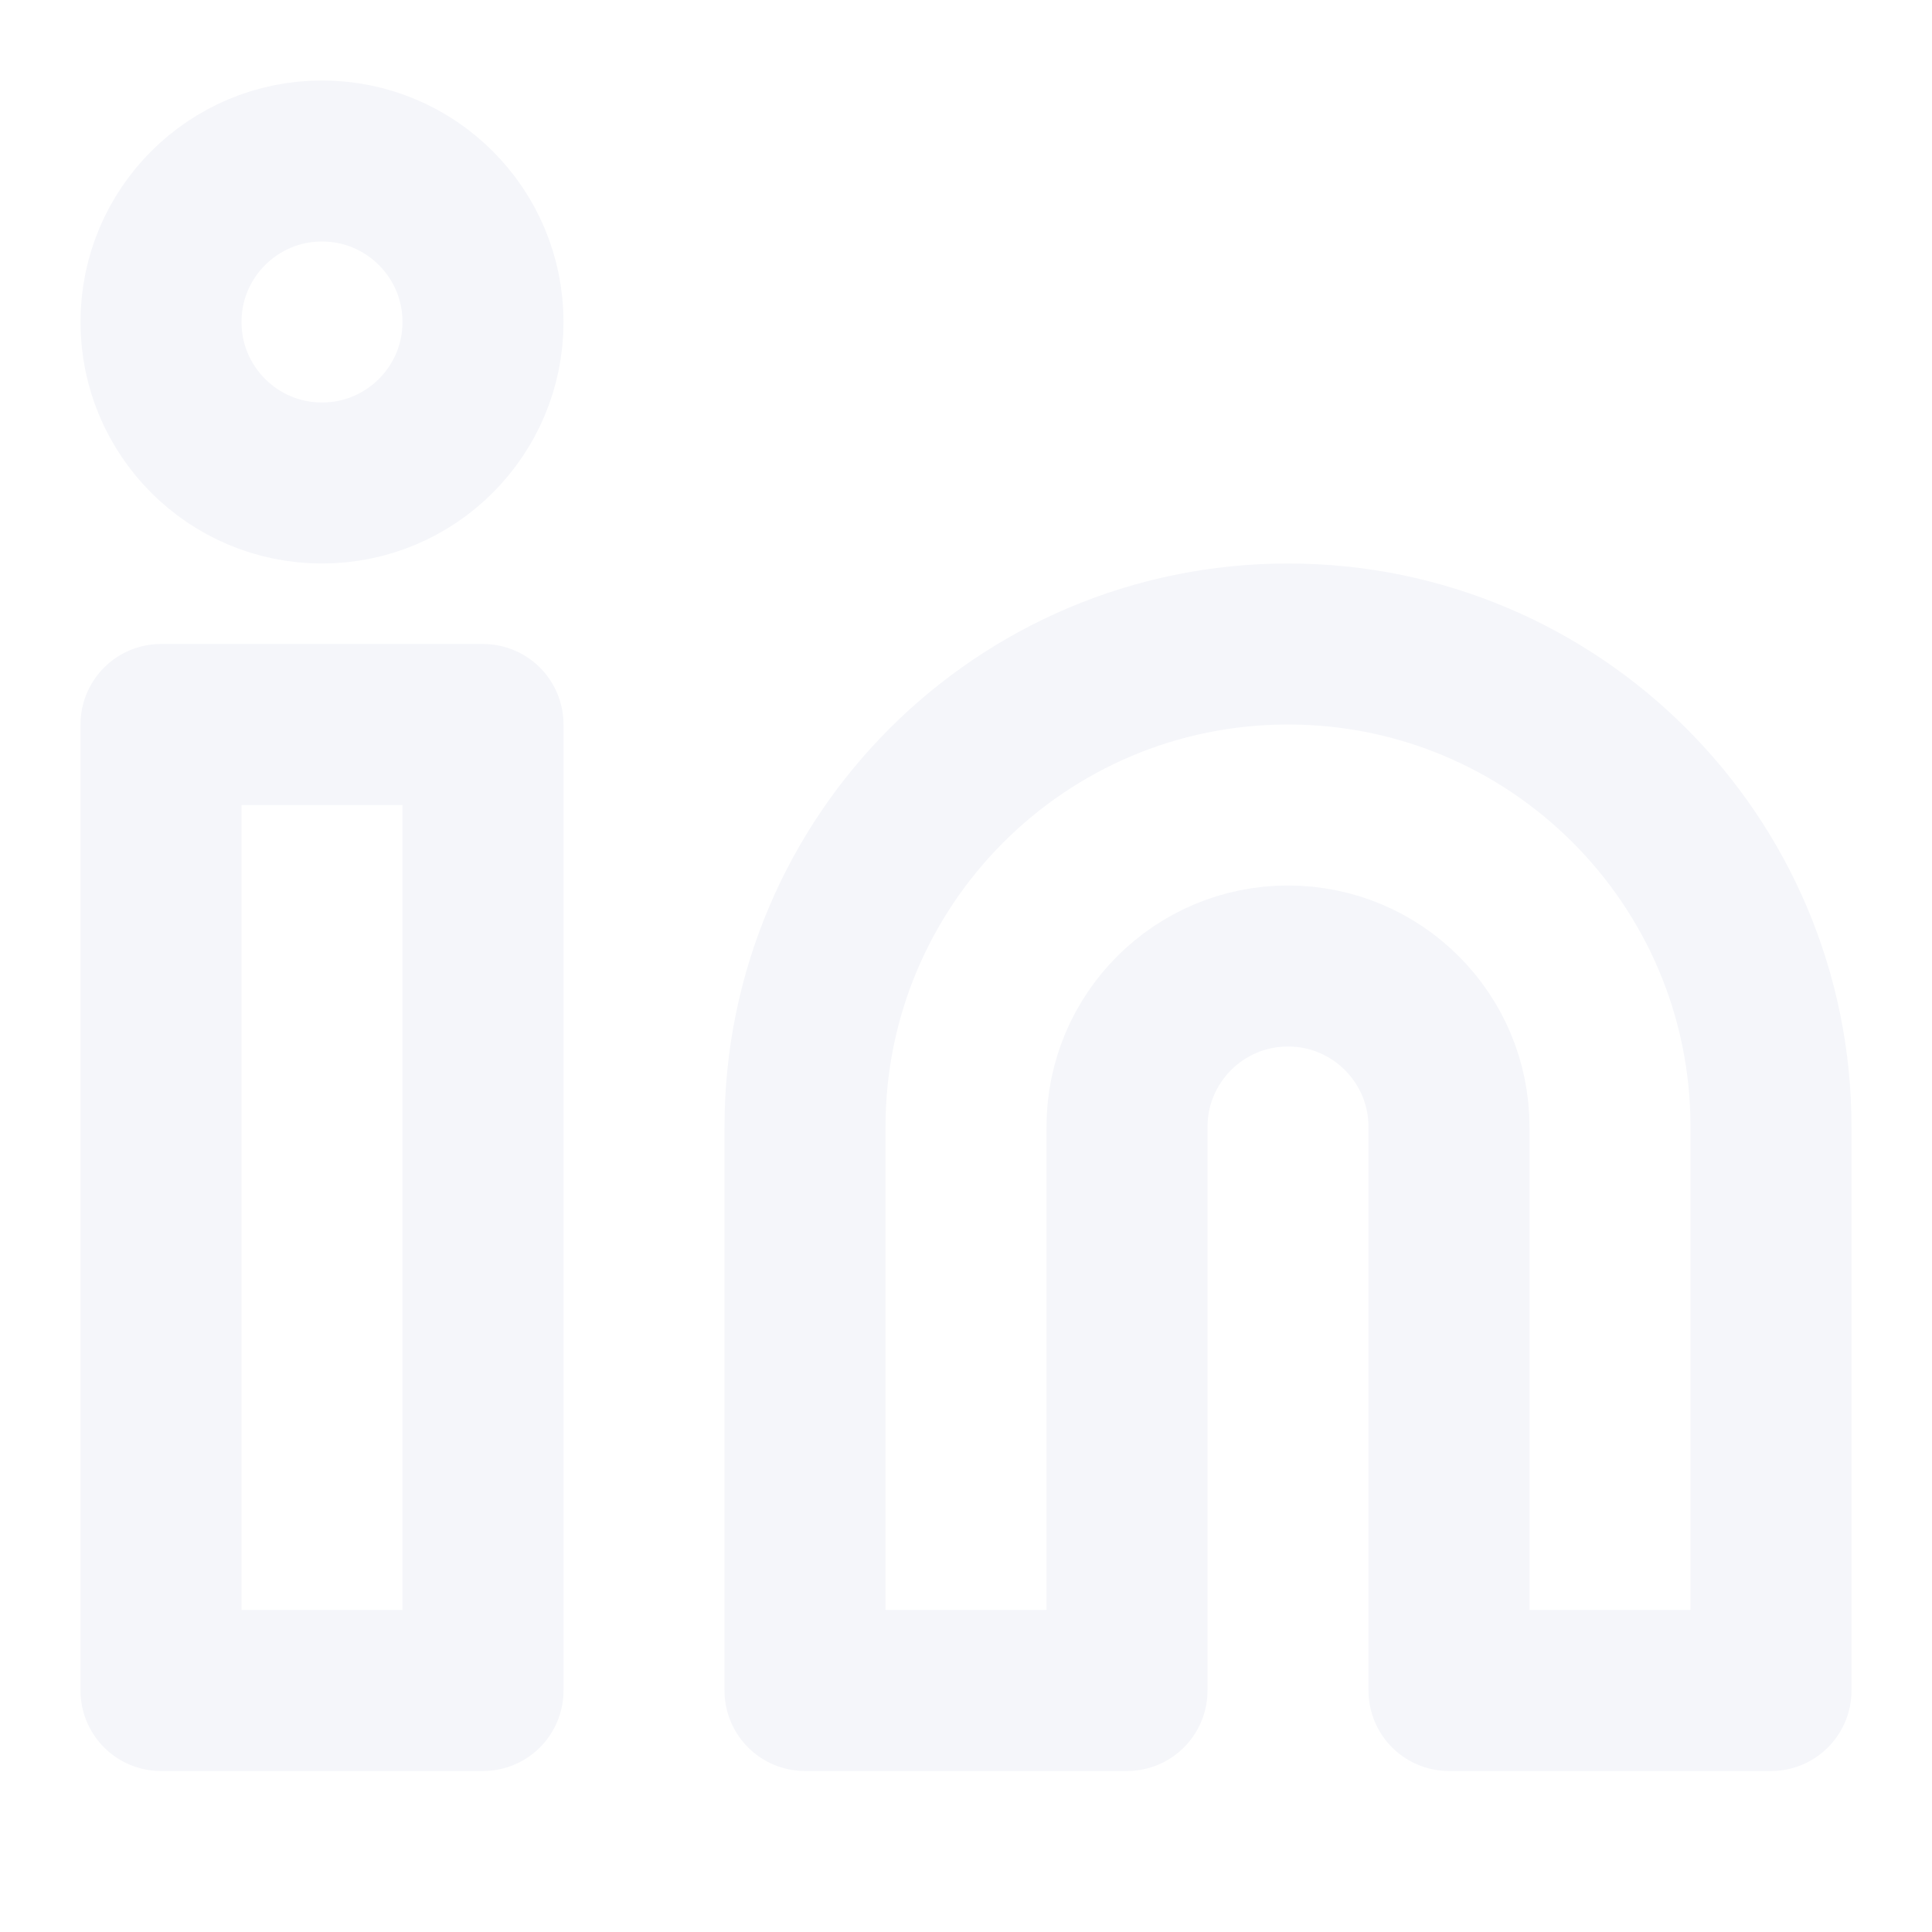
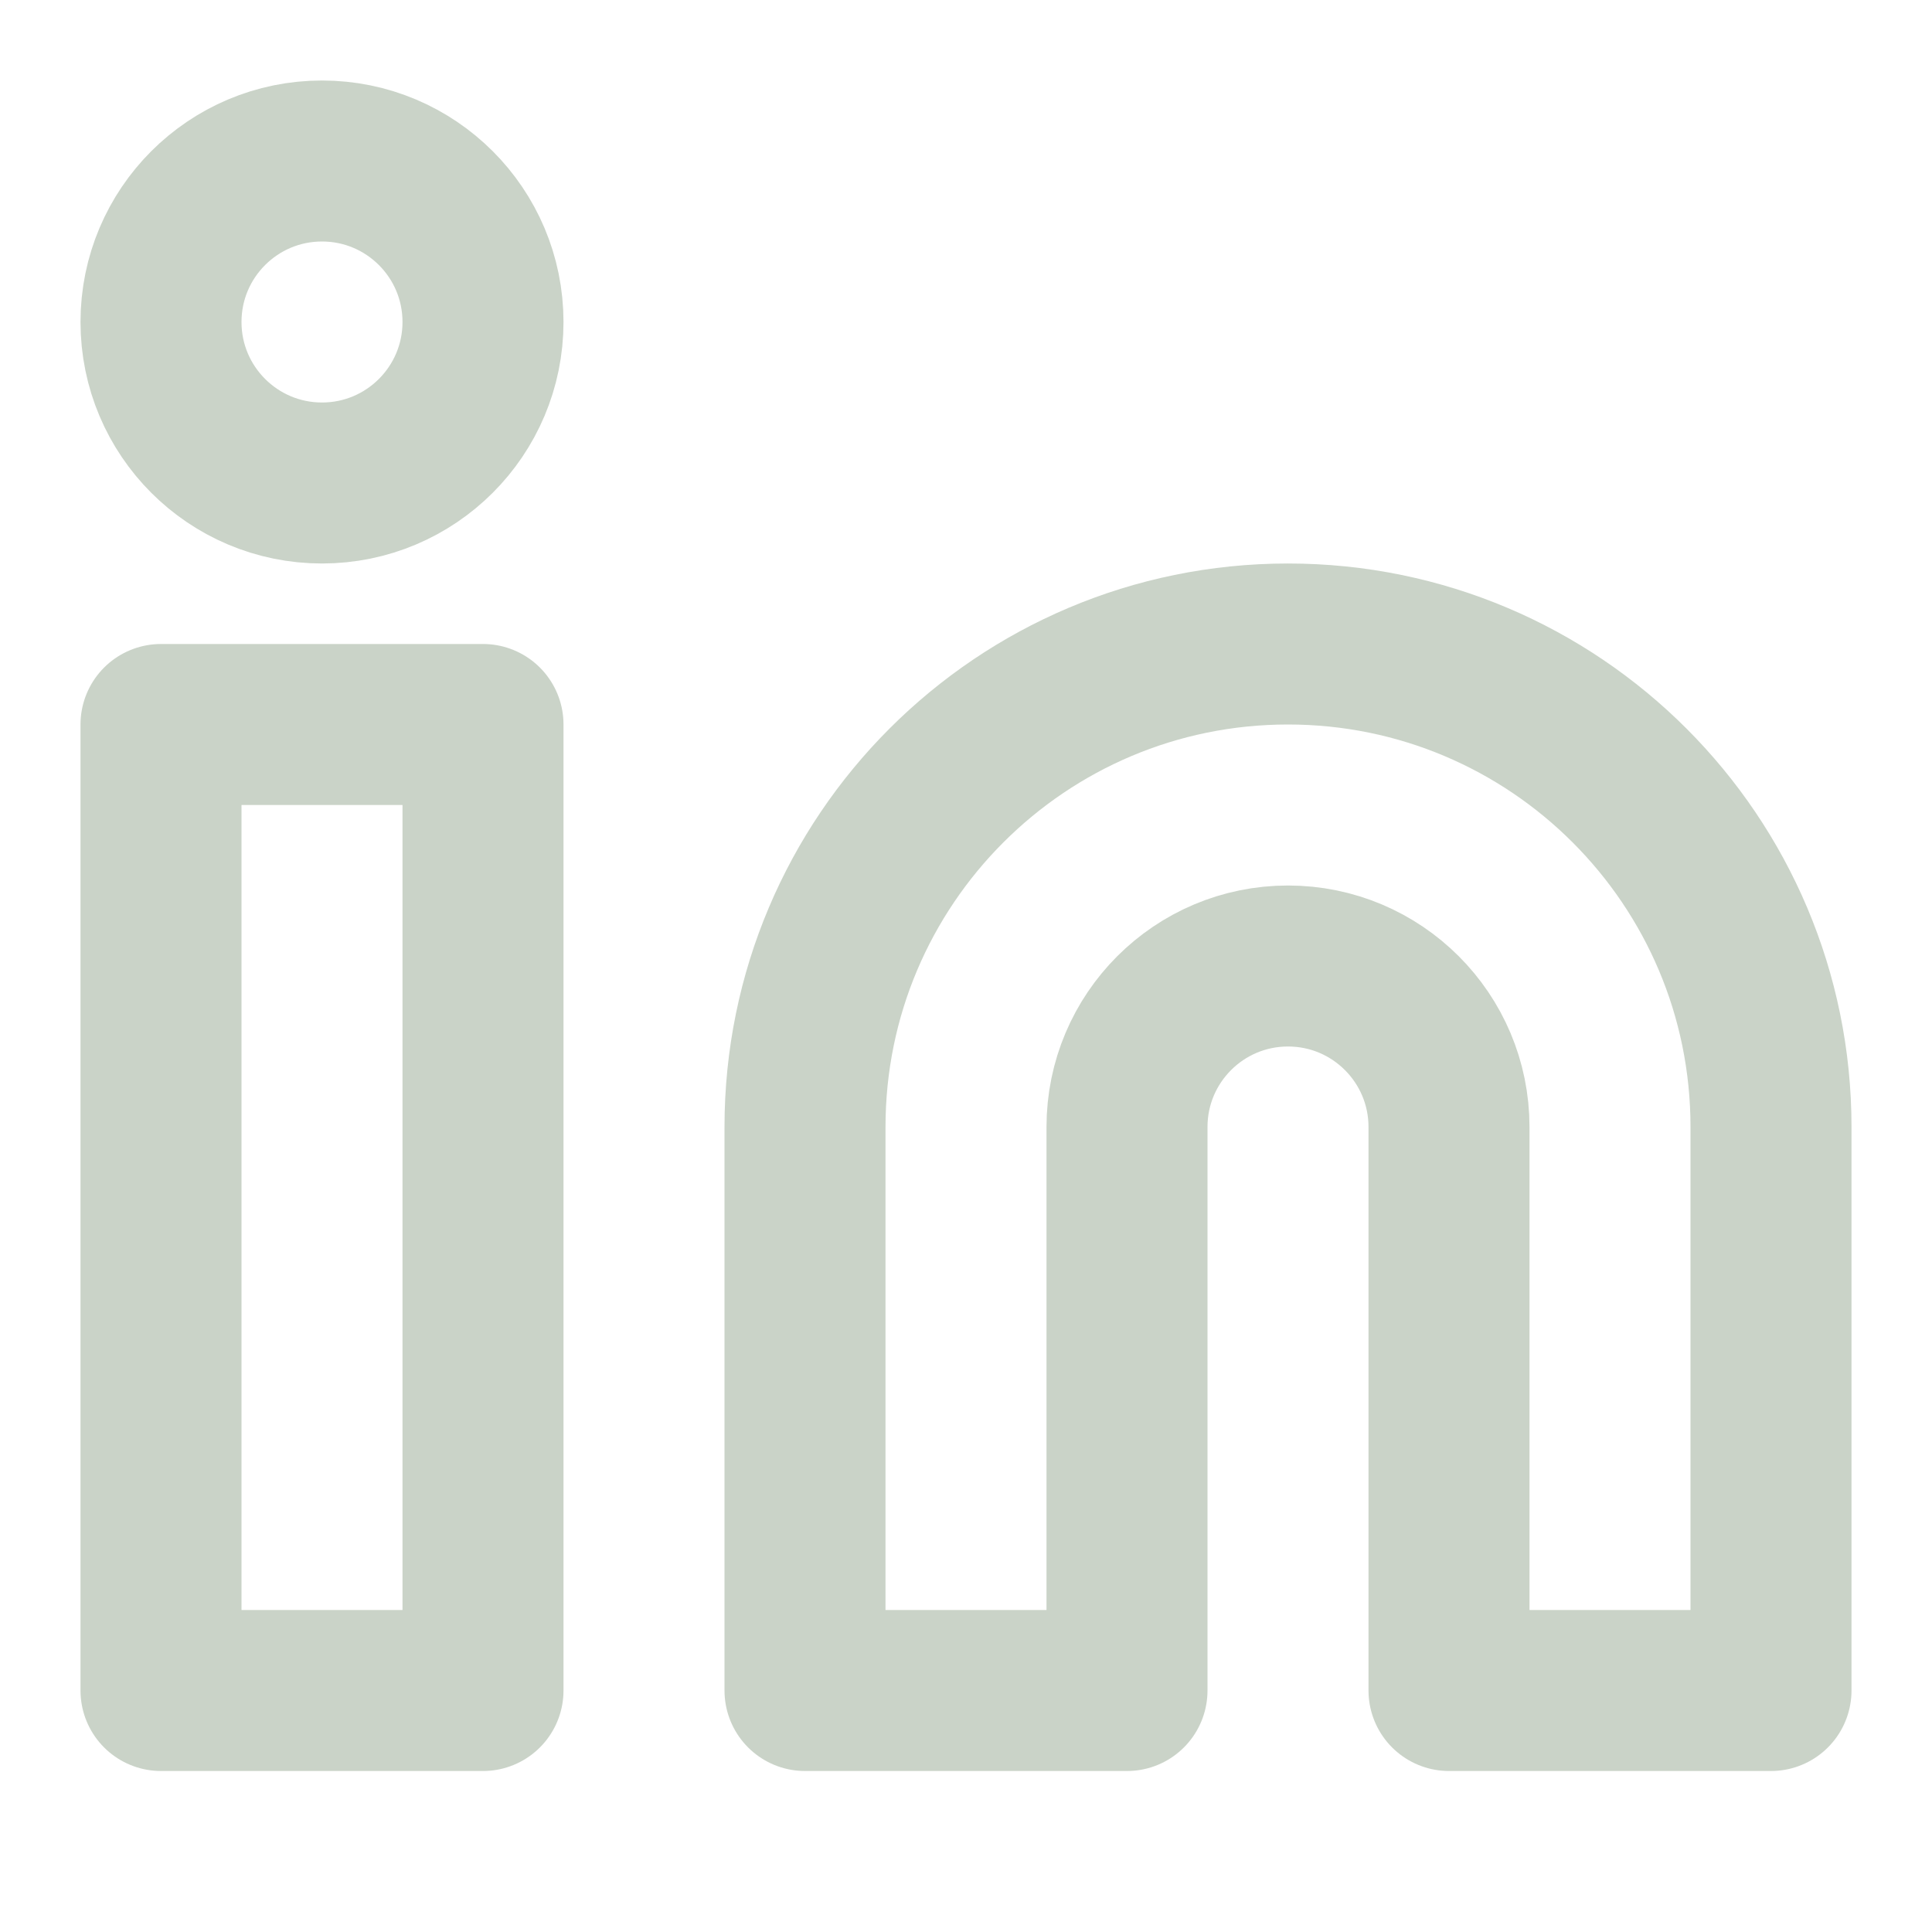
- <svg xmlns="http://www.w3.org/2000/svg" width="24" height="24" viewBox="0 0 24 24" fill="none" stroke="#f5f6fa" stroke-width="2" stroke-linecap="round" stroke-linejoin="round" class="feather feather-linkedin">
+ <svg xmlns="http://www.w3.org/2000/svg" width="24" height="24" viewBox="0 0 24 24" fill="none" stroke="#CAD3C8" stroke-width="2" stroke-linecap="round" stroke-linejoin="round" class="feather feather-linkedin">
  <path d="M16 8a6 6 0 0 1 6 6v7h-4v-7a2 2 0 0 0-2-2 2 2 0 0 0-2 2v7h-4v-7a6 6 0 0 1 6-6z" />
  <rect x="2" y="9" width="4" height="12" />
  <circle cx="4" cy="4" r="2" />
</svg>
